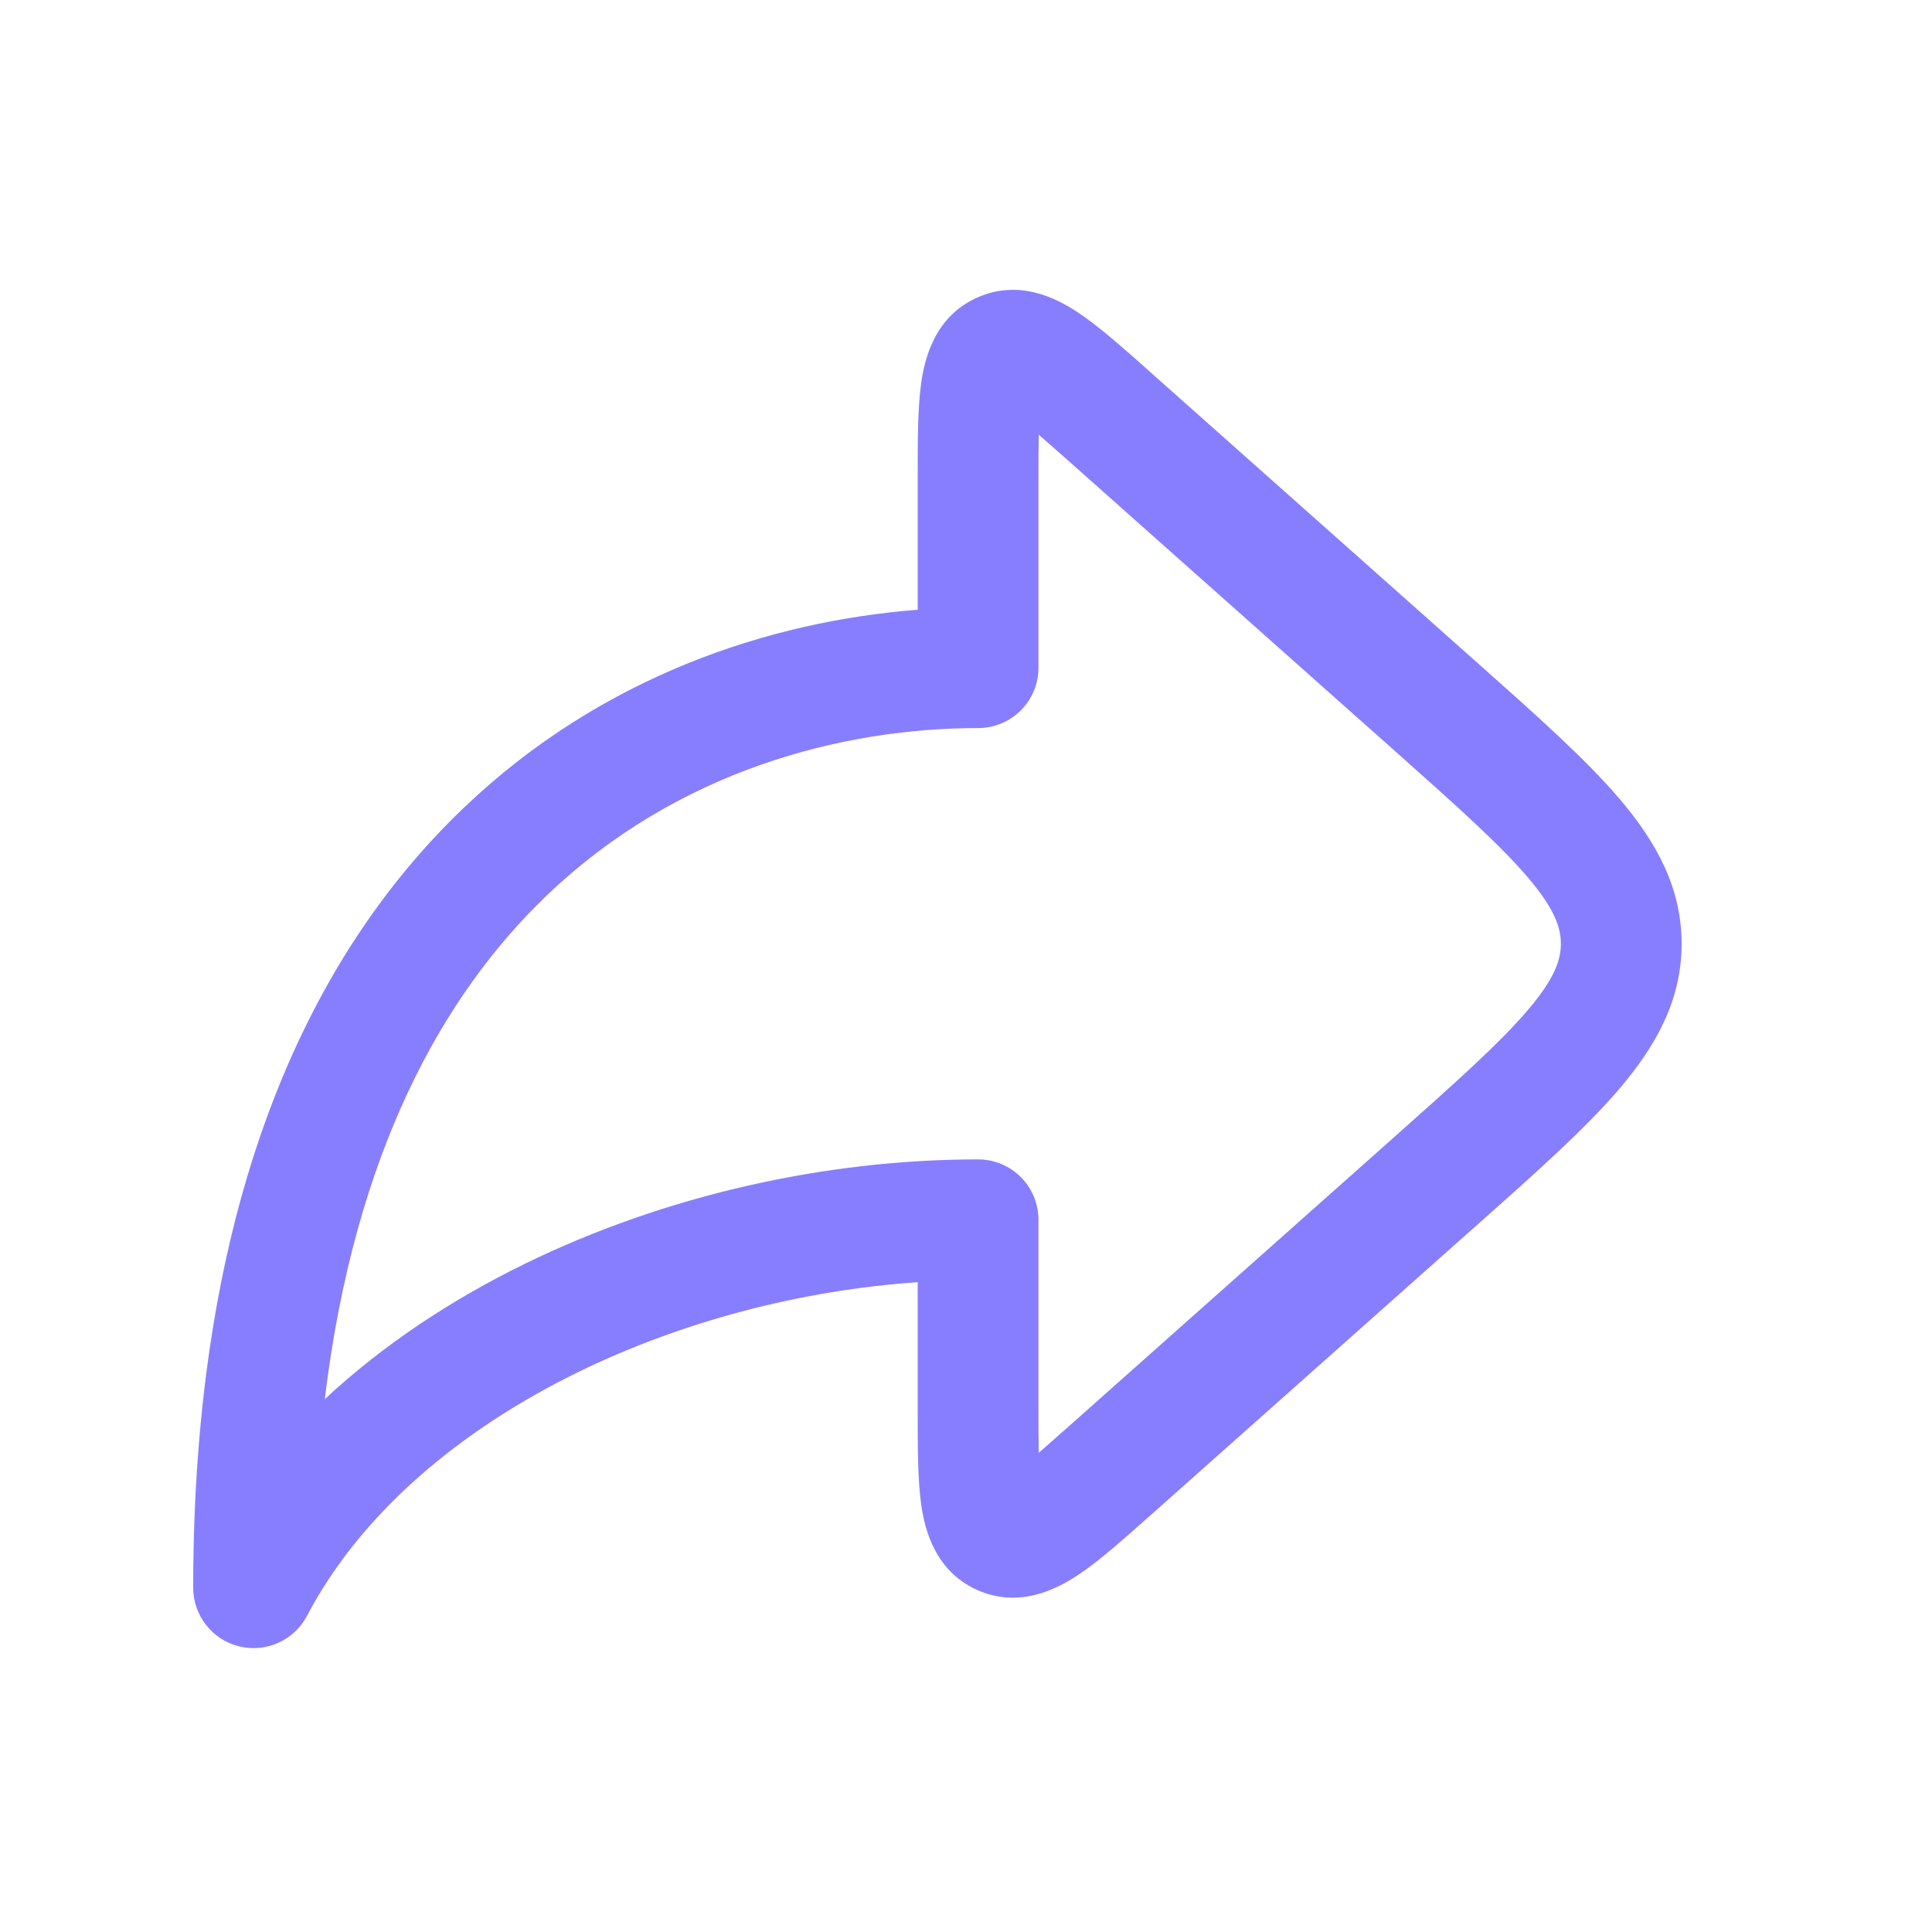
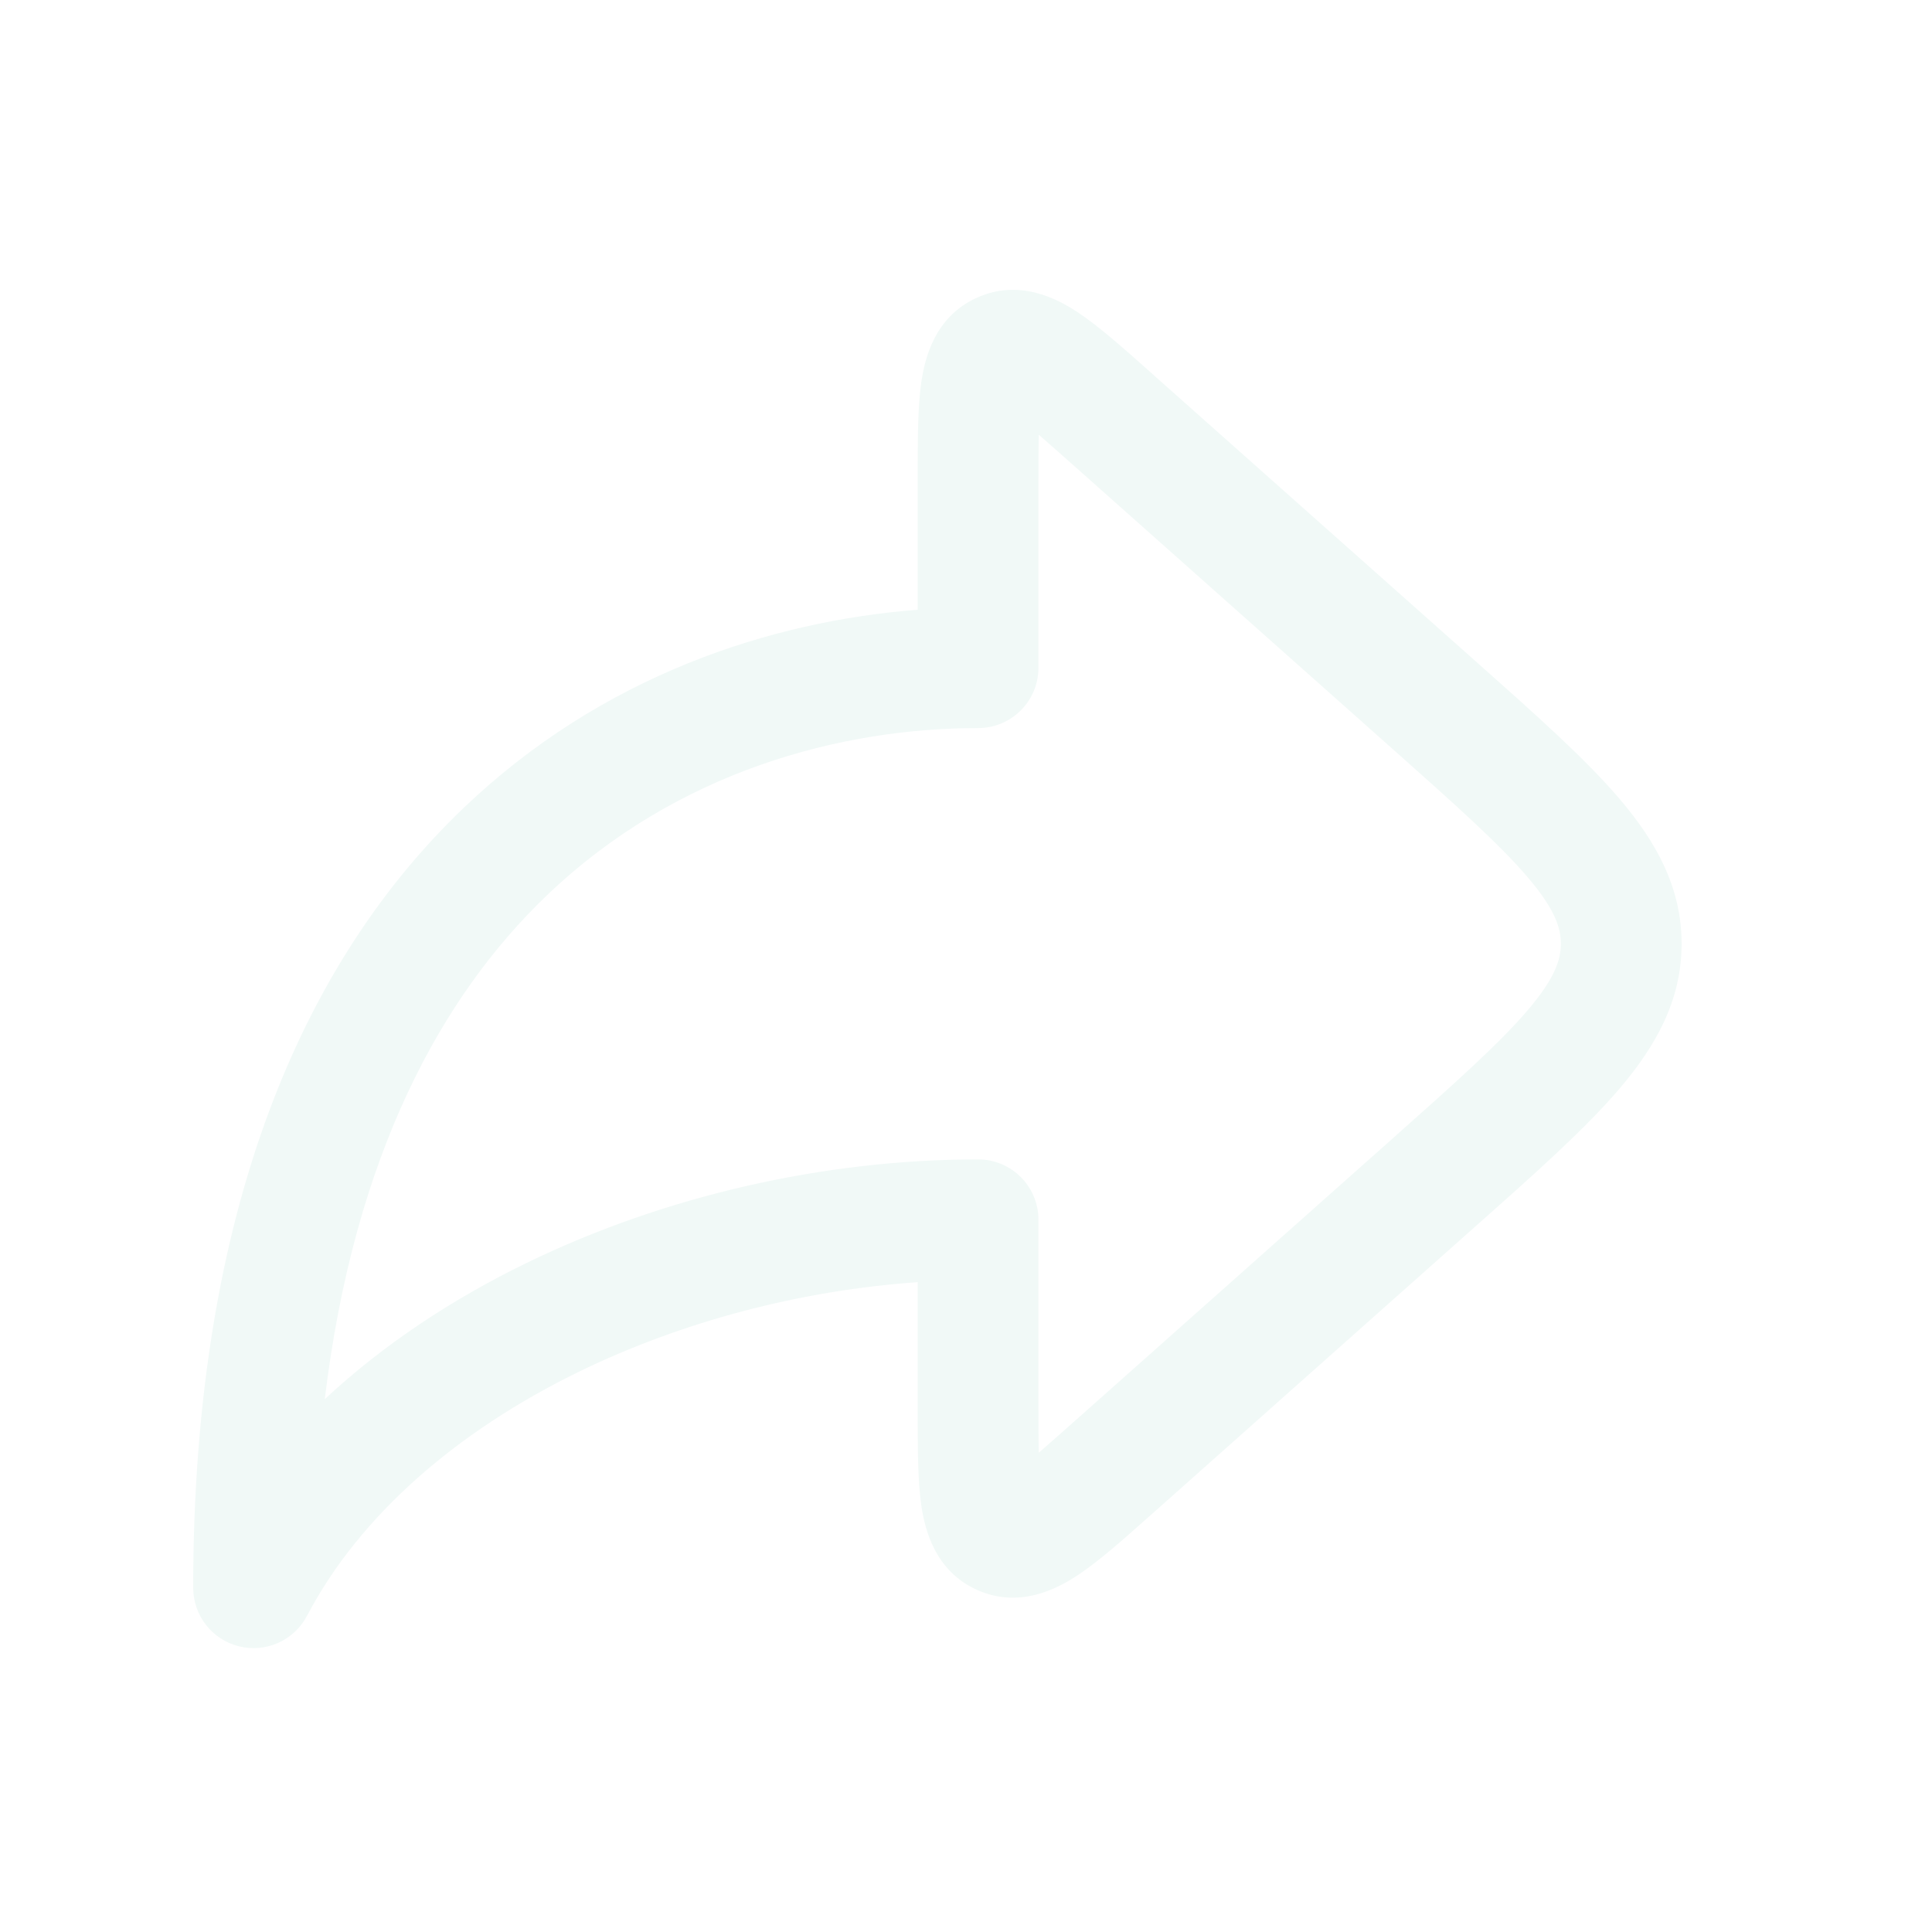
<svg xmlns="http://www.w3.org/2000/svg" width="20" height="20" viewBox="0 0 20 20" fill="none">
-   <path fill-rule="evenodd" clip-rule="evenodd" d="M11.895 3.84C11.906 3.85 11.916 3.859 11.927 3.869L15.272 6.842C15.896 7.397 16.414 7.856 16.769 8.274C17.142 8.713 17.408 9.185 17.408 9.77C17.408 10.354 17.142 10.826 16.769 11.265C16.414 11.683 15.896 12.143 15.272 12.697L11.927 15.671C11.916 15.68 11.906 15.69 11.895 15.699C11.625 15.94 11.372 16.164 11.154 16.308C10.94 16.449 10.551 16.654 10.115 16.459C9.679 16.263 9.574 15.835 9.537 15.582C9.5 15.323 9.5 14.985 9.5 14.624C9.5 14.609 9.5 14.595 9.5 14.581V13.273C8.29 13.357 7.065 13.678 5.993 14.2C4.732 14.815 3.725 15.686 3.178 16.727C3.045 16.981 2.755 17.112 2.475 17.043C2.196 16.974 2 16.724 2 16.436C2 12.502 3.151 9.94 4.797 8.366C6.232 6.993 7.98 6.43 9.5 6.312V4.959C9.5 4.944 9.5 4.93 9.5 4.916C9.5 4.554 9.5 4.216 9.537 3.958C9.574 3.704 9.679 3.276 10.115 3.081C10.551 2.885 10.94 3.09 11.154 3.231C11.372 3.375 11.625 3.6 11.895 3.84ZM10.753 4.5C10.847 4.581 10.959 4.681 11.097 4.803L14.407 7.745C15.075 8.339 15.525 8.741 15.817 9.084C16.097 9.413 16.158 9.606 16.158 9.77C16.158 9.933 16.097 10.126 15.817 10.455C15.525 10.798 15.075 11.2 14.407 11.794L11.097 14.736C10.959 14.858 10.847 14.958 10.753 15.039C10.75 14.915 10.75 14.764 10.75 14.581V12.627C10.75 12.281 10.47 12.002 10.125 12.002C8.531 12.002 6.875 12.38 5.445 13.077C4.679 13.45 3.966 13.921 3.362 14.484C3.669 11.944 4.577 10.306 5.661 9.269C7.011 7.977 8.717 7.537 10.125 7.537C10.47 7.537 10.75 7.258 10.75 6.912V4.959C10.75 4.775 10.75 4.624 10.753 4.5Z" fill="#877EFF" />
+   <path fill-rule="evenodd" clip-rule="evenodd" d="M11.895 3.84C11.906 3.85 11.916 3.859 11.927 3.869L15.272 6.842C15.896 7.397 16.414 7.856 16.769 8.274C17.142 8.713 17.408 9.185 17.408 9.77C17.408 10.354 17.142 10.826 16.769 11.265C16.414 11.683 15.896 12.143 15.272 12.697L11.927 15.671C11.916 15.68 11.906 15.69 11.895 15.699C11.625 15.94 11.372 16.164 11.154 16.308C10.94 16.449 10.551 16.654 10.115 16.459C9.679 16.263 9.574 15.835 9.537 15.582C9.5 15.323 9.5 14.985 9.5 14.624C9.5 14.609 9.5 14.595 9.5 14.581V13.273C8.29 13.357 7.065 13.678 5.993 14.2C4.732 14.815 3.725 15.686 3.178 16.727C3.045 16.981 2.755 17.112 2.475 17.043C2.196 16.974 2 16.724 2 16.436C2 12.502 3.151 9.94 4.797 8.366C6.232 6.993 7.98 6.43 9.5 6.312V4.959C9.5 4.944 9.5 4.93 9.5 4.916C9.5 4.554 9.5 4.216 9.537 3.958C9.574 3.704 9.679 3.276 10.115 3.081C10.551 2.885 10.94 3.09 11.154 3.231C11.372 3.375 11.625 3.6 11.895 3.84ZM10.753 4.5C10.847 4.581 10.959 4.681 11.097 4.803L14.407 7.745C15.075 8.339 15.525 8.741 15.817 9.084C16.097 9.413 16.158 9.606 16.158 9.77C16.158 9.933 16.097 10.126 15.817 10.455C15.525 10.798 15.075 11.2 14.407 11.794L11.097 14.736C10.959 14.858 10.847 14.958 10.753 15.039C10.75 14.915 10.75 14.764 10.75 14.581V12.627C10.75 12.281 10.47 12.002 10.125 12.002C8.531 12.002 6.875 12.38 5.445 13.077C4.679 13.45 3.966 13.921 3.362 14.484C3.669 11.944 4.577 10.306 5.661 9.269C7.011 7.977 8.717 7.537 10.125 7.537C10.47 7.537 10.75 7.258 10.75 6.912V4.959C10.75 4.775 10.75 4.624 10.753 4.5Z" fill="#F1F9F7" />
</svg>
